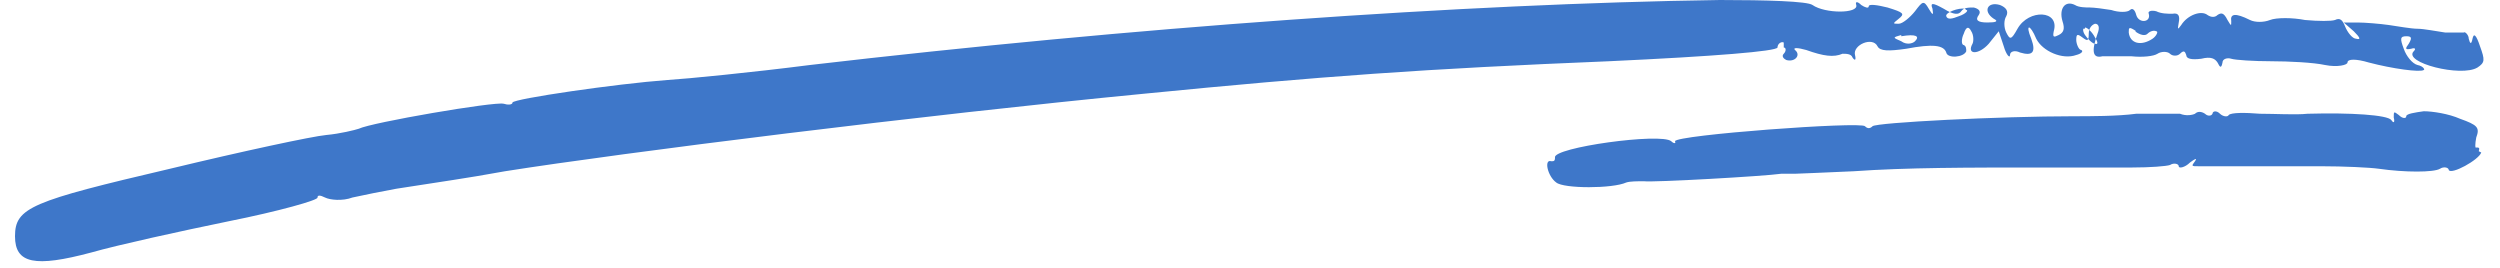
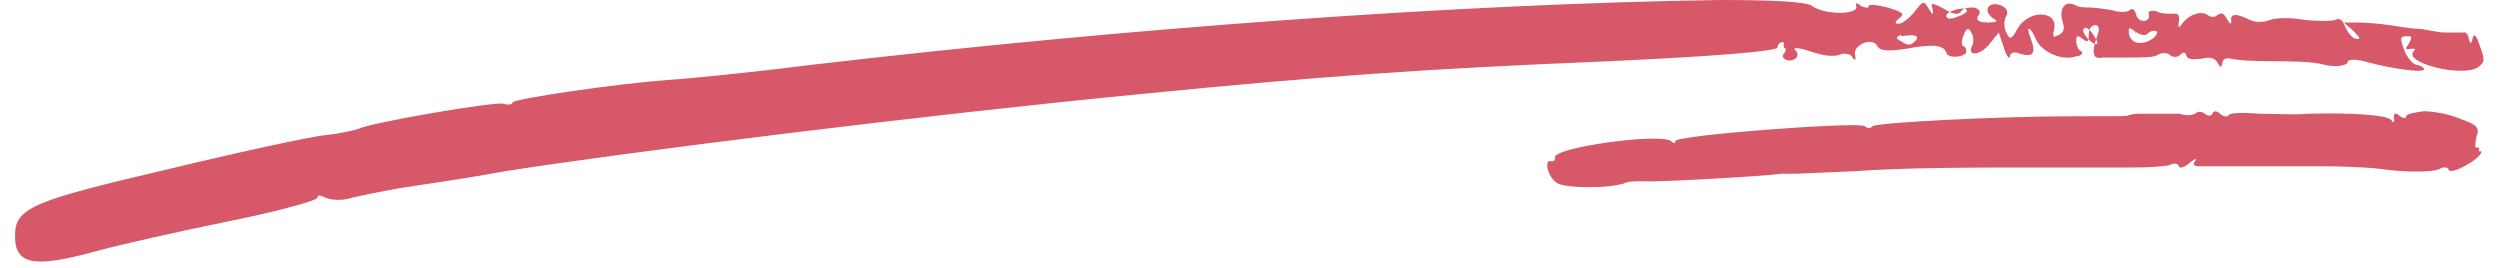
<svg xmlns="http://www.w3.org/2000/svg" version="1.1" viewBox="0 0 200 21.4">
  <defs>
    <style>
      .cls-1 {
-         fill: url(#linear-gradient);
+         fill: #d75869;
        fill-rule: evenodd;
      }
    </style>
-     <linearGradient id="linear-gradient" x1="1.2" y1="10.7" x2="198.8" y2="10.7" gradientUnits="userSpaceOnUse">
-       <stop offset="0" stop-color="#d85c6f" />
-       <stop offset="0" stop-color="#3e77c9" />
-     </linearGradient>
  </defs>
  <g>
    <g id="Layer_1">
-       <path class="cls-1" d="M198.5,12.2c-.2.6-2.4,1.8-2.6,1.4,0-.2-.4-.3-.7-.1-.5.3-2.8.3-4.9,0-.7-.1-2.8-.2-4.6-.2-1.8,0-4.6,0-6.2,0-1.6,0-3.2,0-3.6,0-.6,0-.6,0-.3-.4.2-.3,0-.2-.4.1-.4.4-.9.5-.9.3,0-.2-.4-.3-.7-.1-.3.1-1.6.2-3,.2-1.4,0-2.9,0-3.5,0-.5,0-2.3,0-3.9,0-5.7,0-10.7,0-14.9.3-2.3.1-4.5.2-4.7.2-.3,0-.8,0-1.1,0-1.4.2-10.2.7-11,.6-.5,0-1.1,0-1.4.1-1.1.5-5,.5-5.6,0-.7-.5-1-1.9-.4-1.7.2,0,.3,0,.3-.3-.2-.8,8.5-2,9.3-1.3.2.2.4.2.3,0,0-.5,14.9-1.6,15.2-1.2.2.2.4.2.6,0,.3-.3,10.2-.8,16.1-.8,1.3,0,3.5,0,5-.2,1.5,0,3.1,0,3.5,0,.5.2,1,.1,1.2,0,.2-.2.5-.2.8,0,.2.2.5.2.6,0,0-.2.3-.3.6,0,.2.2.6.3.7.1.2-.2,1.3-.2,2.5-.1,1.2,0,2.9.1,3.8,0,3.5-.1,6.4.1,6.7.5.2.3.3.2.2-.2,0-.5,0-.5.4-.2.3.3.6.3.6.1,0-.2.7-.3,1.4-.4.7,0,2,.2,2.9.6,1.4.5,1.6.7,1.3,1.5-.1.5-.1.9,0,.8.2,0,.3,0,.2.3ZM152.1,2.9c1.2-.2,1.5,0,1.1.4-.2.2-.7.3-1.1,0-.7-.3-.7-.3,0-.5ZM157.3.8c.2,0,0,.3-.6.5-.5.2-.9.3-1,0-.1-.3,1-.7,1.5-.6ZM166.8,2.2c.2,0,.6.4.8.8.2.3.3.6,0,.5-.2,0-.6-.4-.8-.7-.2-.3-.2-.6,0-.5ZM170.8,2.5c.4.3.8.4,1,.2.2-.2.5-.3.7-.2.2,0,0,.4-.3.6-.9.6-1.8.4-1.9-.5,0-.4,0-.5.6-.1ZM142.7,3.8c.2,0,.2.3,0,.5-.2.2,0,.4.2.5.7.2,1.2-.4.7-.8-.2-.2.2-.2.9,0,1.4.5,2.2.6,2.9.3.3,0,.7,0,.8.3.2.3.3.2.2-.2-.2-.8,1.4-1.5,1.8-.7.2.4.9.4,2.3.2,2.1-.4,3-.3,3.2.3.1.5,1.4.4,1.6-.1,0-.2,0-.4-.2-.5-.2,0-.2-.5,0-.9.2-.6.4-.6.6-.2.2.3.2.8.1,1-.5.9.5.9,1.3,0l.8-1,.4,1.2c.2.7.5,1,.5.7,0-.3.4-.4.8-.2,1,.3,1.3,0,.9-1.1-.5-1.2-.1-1.2.4,0,.5,1,2.1,1.7,3.2,1.3.4-.1.6-.3.4-.4-.2,0-.4-.5-.4-.8,0-.5.1-.5.5-.2.4.3.5.3.5-.3,0-.4.2-.7.5-.8.3,0,.4.3.2.8-.5,1.4-.4,2,.4,1.8.4,0,1.4,0,2.3,0,.9.1,1.8,0,2.1-.2.3-.2.8-.2,1,0,.2.2.6.2.8,0,.3-.3.4-.2.5.1,0,.3.4.4,1.2.3.8-.2,1.1,0,1.3.3.2.4.3.5.4,0,0-.3.4-.4.7-.3.3.1,1.8.2,3.2.2,1.4,0,3.4.1,4.3.3,1,.2,1.8,0,1.8-.2,0-.3.7-.3,1.7,0,1.9.5,4.1.8,4.4.6.1,0,0-.3-.5-.4-.4-.1-.9-.7-1.1-1.3-.3-.8-.3-1,.2-1,.4,0,.5.1.2.6-.3.4-.3.5.2.4.3-.1.4,0,.2.2-.9.9,3.8,2.1,5.1,1.3.6-.4.6-.6.2-1.7-.3-.9-.5-1.1-.6-.6-.1.5-.2.4-.3,0,0-.3-.3-.6-.4-.5-.2,0-.8,0-1.5,0-.7-.1-1.7-.3-2.2-.3-.5,0-1.6-.2-2.3-.3s-1.9-.2-2.5-.2h-1.1s.8.7.8.7c.5.5.6.7.2.6-.3,0-.7-.5-.9-1-.2-.5-.4-.7-.8-.5-.3.1-1.3.1-2.4,0-1-.2-2.3-.2-2.8,0-.5.2-1.2.2-1.6,0-1.2-.6-1.6-.5-1.5.1,0,.4,0,.4-.3-.1-.3-.6-.5-.6-.8-.4-.2.2-.5.2-.8,0-.5-.4-1.6,0-2.1.8-.3.4-.3.4-.2-.2.1-.5,0-.8-.5-.7-.4,0-.9,0-1.3-.2-.4-.1-.7,0-.6.2.2.7-.8.8-1,.1-.1-.4-.3-.6-.5-.4-.2.2-.9.2-1.5,0-.6-.1-1.4-.2-1.7-.2-.3,0-.9,0-1.2-.2-.8-.4-1.3.3-1,1.3.2.6.1.9-.3,1.1-.4.2-.5.2-.4-.3.5-1.7-2-1.8-2.9-.2-.5.9-.6.9-.9.3-.2-.4-.2-1,0-1.3.2-.4,0-.7-.5-.9-1-.3-1.4.5-.5,1.1.4.2.2.3-.5.3-.8,0-1-.2-.7-.6.2-.3,0-.5-.4-.6-.4,0-.8,0-1,.3-.2.3-.6.3-1.4-.2-.9-.5-1.1-.5-.9,0,.1.6,0,.5-.3,0-.4-.7-.5-.6-1.1.2-.4.5-1,1-1.3,1-.5,0-.5,0,0-.4.5-.4.4-.5-.9-.9-.8-.2-1.5-.3-1.5-.1,0,.2-.3.1-.6-.1-.3-.3-.5-.3-.4,0,.2.7-2.5.7-3.5,0-.4-.3-3.7-.4-7.4-.4-20.6.3-47.1,2.2-72.8,5.2-4.7.6-9.8,1.1-11.4,1.2-4.1.3-12.3,1.5-12.4,1.8,0,.2-.4.2-.7.1-.7-.2-10.6,1.5-11.6,2-.3.1-1.5.4-2.6.5-1.1.1-6.7,1.3-12.5,2.7-11.1,2.6-12.4,3.1-12.4,5.4,0,2.2,1.6,2.5,6.1,1.3,2.1-.6,7.1-1.7,11-2.5,4-.8,7.2-1.7,7.1-1.9,0-.2.2-.2.6,0,.4.2,1.4.3,2.2,0,.9-.2,2.4-.5,3.5-.7,3.8-.6,5.4-.8,8.7-1.4,9.5-1.5,33.5-4.5,51.1-6.2,14.2-1.4,22.5-2,37.2-2.6,8.6-.4,13.4-.8,13.5-1.1,0-.3.3-.5.5-.4Z" />
+       <g id="Layer_1-2" data-name="Layer_1">
+         <path class="cls-1" d="M198.5,12.2c-.2.6-2.4,1.8-2.6,1.4,0-.2-.4-.3-.7-.1-.5.3-2.8.3-4.9,0-.7-.1-2.8-.2-4.6-.2h-9.8q-.6,0-.3-.4c.2-.3,0-.2-.4.1-.4.4-.9.5-.9.3s-.4-.3-.7-.1c-.3.1-1.6.2-3,.2h-7.4c-5.7,0-10.7,0-14.9.3-2.3.1-4.5.2-4.7.2h-1.1c-1.4.2-10.2.7-11,.6-.5,0-1.1,0-1.4.1-1.1.5-5,.5-5.6,0-.7-.5-1-1.9-.4-1.7.2,0,.3,0,.3-.3-.2-.8,8.5-2,9.3-1.3.2.2.4.2.3,0,0-.5,14.9-1.6,15.2-1.2.2.2.4.2.6,0,.3-.3,10.2-.8,16.1-.8s3.5,0,5-.2h3.5c.5.2,1,.1,1.2,0,.2-.2.5-.2.8,0,.2.2.5.2.6,0,0-.2.3-.3.6,0,.2.2.6.3.7.1.2-.2,1.3-.2,2.5-.1,1.2,0,2.9.1,3.8,0,3.5-.1,6.4.1,6.7.5.2.3.3.2.2-.2q0-.5.4-.2c.3.3.6.3.6.1s.7-.3,1.4-.4c.7,0,2,.2,2.9.6,1.4.5,1.6.7,1.3,1.5-.1.5-.1.9,0,.8.2,0,.3,0,.2.3h.2ZM152.1,2.9c1.2-.2,1.5,0,1.1.4s-.7.3-1.1,0q-.7-.3,0-.5h0ZM157.3.8c.2,0,0,.3-.6.5-.5.2-.9.3-1,0-.1-.3,1-.7,1.5-.6h.1ZM166.8,2.2c.2,0,.6.4.8.8.2.3.3.6,0,.5-.2,0-.6-.4-.8-.7s-.2-.6,0-.5h0ZM170.8,2.5c.4.3.8.4,1,.2s.5-.3.7-.2c.2,0,0,.4-.3.6-.9.6-1.8.4-1.9-.5,0-.4,0-.5.6,0h-.1ZM142.7,3.8c.2,0,.2.3,0,.5-.2.2,0,.4.2.5.7.2,1.2-.4.7-.8-.2-.2.2-.2.9,0,1.4.5,2.2.6,2.9.3.3,0,.7,0,.8.3.2.3.3.2.2-.2-.2-.8,1.4-1.5,1.8-.7.2.4.9.4,2.3.2,2.1-.4,3-.3,3.2.3.1.5,1.4.4,1.6,0,0-.2,0-.4-.2-.5-.2,0-.2-.5,0-.9.2-.6.4-.6.6-.2.2.3.2.8.1,1-.5.9.5.9,1.3,0l.8-1,.4,1.2c.2.7.5,1,.5.7s.4-.4.8-.2c1,.3,1.3,0,.9-1.1-.5-1.2-.1-1.2.4,0,.5,1,2.1,1.7,3.2,1.3.4,0,.6-.3.4-.4-.2,0-.4-.5-.4-.8,0-.5.1-.5.5-.2s.5.3.5-.3.2-.7.5-.8c.3,0,.4.3.2.8-.5,1.4-.4,2,.4,1.8h2.3c.9,0,1.8,0,2.1-.2s.8-.2,1,0,.6.2.8,0c.3-.3.4-.2.5,0,0,.3.4.4,1.2.3.8-.2,1.1,0,1.3.3.2.4.3.5.4,0,0-.3.4-.4.7-.3s1.8.2,3.2.2,3.4,0,4.3.3c1,.2,1.8,0,1.8-.2,0-.3.7-.3,1.7,0,1.9.5,4.1.8,4.4.6.1,0,0-.3-.5-.4-.4,0-.9-.7-1.1-1.3-.3-.8-.3-1,.2-1s.5,0,.2.6c-.3.4-.3.5.2.4.3,0,.4,0,.2.2-.9.9,3.8,2.1,5.1,1.3.6-.4.6-.6.2-1.7-.3-.9-.5-1.1-.6-.6s-.2.4-.3,0c0-.3-.3-.6-.4-.5h-1.5c-.7,0-1.7-.3-2.2-.3s-1.6-.2-2.3-.3-1.9-.2-2.5-.2h-1.1l.8.7c.5.5.6.7.2.6-.3,0-.7-.5-.9-1s-.4-.7-.8-.5c-.3.1-1.3.1-2.4,0-1-.2-2.3-.2-2.8,0s-1.2.2-1.6,0c-1.2-.6-1.6-.5-1.5.1q0,.4-.3-.1c-.3-.6-.5-.6-.8-.4-.2.2-.5.2-.8,0-.5-.4-1.6,0-2.1.8q-.3.4-.2-.2c.1-.5,0-.8-.5-.7-.4,0-.9,0-1.3-.2-.4-.1-.7,0-.6.2.2.7-.8.8-1,.1-.1-.4-.3-.6-.5-.4s-.9.2-1.5,0c-.6-.1-1.4-.2-1.7-.2s-.9,0-1.2-.2c-.8-.4-1.3.3-1,1.3.2.6.1.9-.3,1.1-.4.2-.5.2-.4-.3.5-1.7-2-1.8-2.9-.2-.5.9-.6.9-.9.3-.2-.4-.2-1,0-1.3.2-.4,0-.7-.5-.9-1-.3-1.4.5-.5,1.1.4.2.2.3-.5.3s-1-.2-.7-.6c.2-.3,0-.5-.4-.6-.4,0-.8,0-1,.3s-.6.3-1.4-.2c-.9-.5-1.1-.5-.9,0,.1.6,0,.5-.3,0-.4-.7-.5-.6-1.1.2-.4.5-1,1-1.3,1q-.5,0,0-.4c.5-.4.4-.5-.9-.9-.8-.2-1.5-.3-1.5-.1s-.3.1-.6,0c-.3-.3-.5-.3-.4,0,.2.7-2.5.7-3.5,0C144.6.1,141.3,0,137.6,0c-20.6.3-47.1,2.2-72.8,5.2-4.7.6-9.8,1.1-11.4,1.2-4.1.3-12.3,1.5-12.4,1.8,0,.2-.4.2-.7.1-.7-.2-10.6,1.5-11.6,2-.3.1-1.5.4-2.6.5s-6.7,1.3-12.5,2.7c-11.1,2.6-12.4,3.1-12.4,5.4s1.6,2.5,6.1,1.3c2.1-.6,7.1-1.7,11-2.5,4-.8,7.2-1.7,7.1-1.9,0-.2.2-.2.6,0,.4.2,1.4.3,2.2,0,.9-.2,2.4-.5,3.5-.7,3.8-.6,5.4-.8,8.7-1.4,9.5-1.5,33.5-4.5,51.1-6.2,14.2-1.4,22.5-2,37.2-2.6,8.6-.4,13.4-.8,13.5-1.1,0-.3.3-.5.5-.4v.4Z" />
+       </g>
    </g>
  </g>
</svg>
